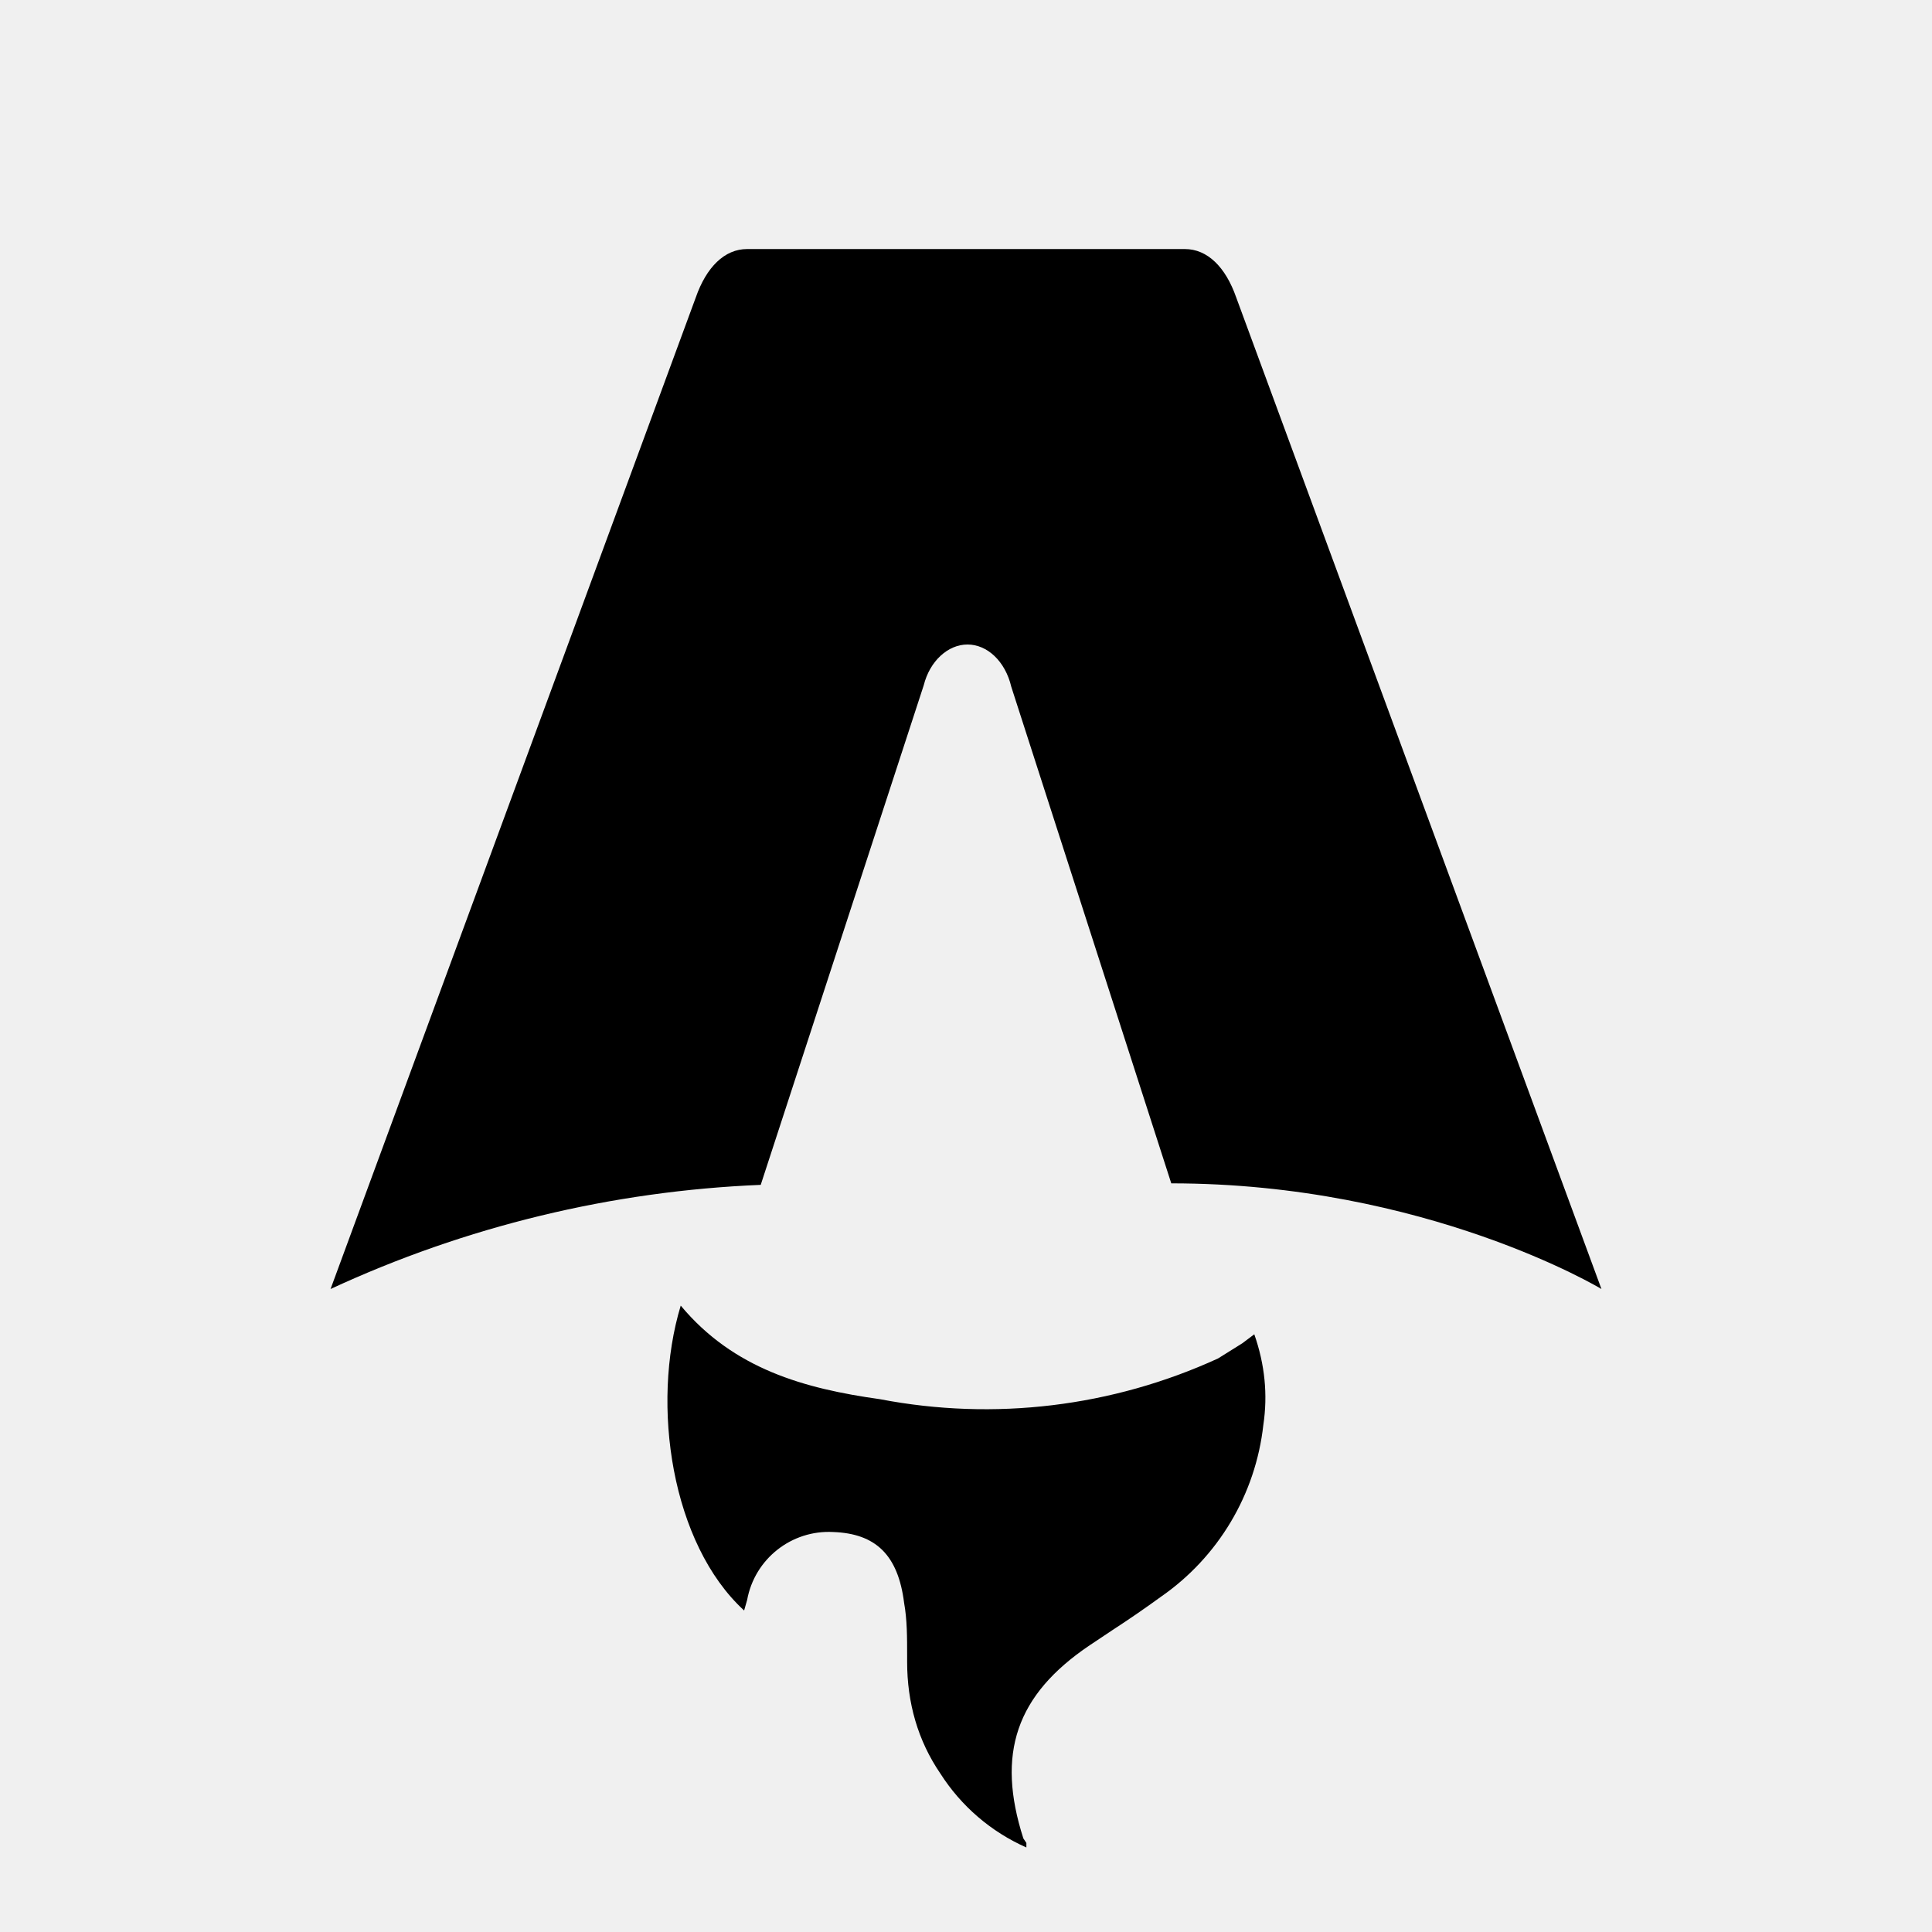
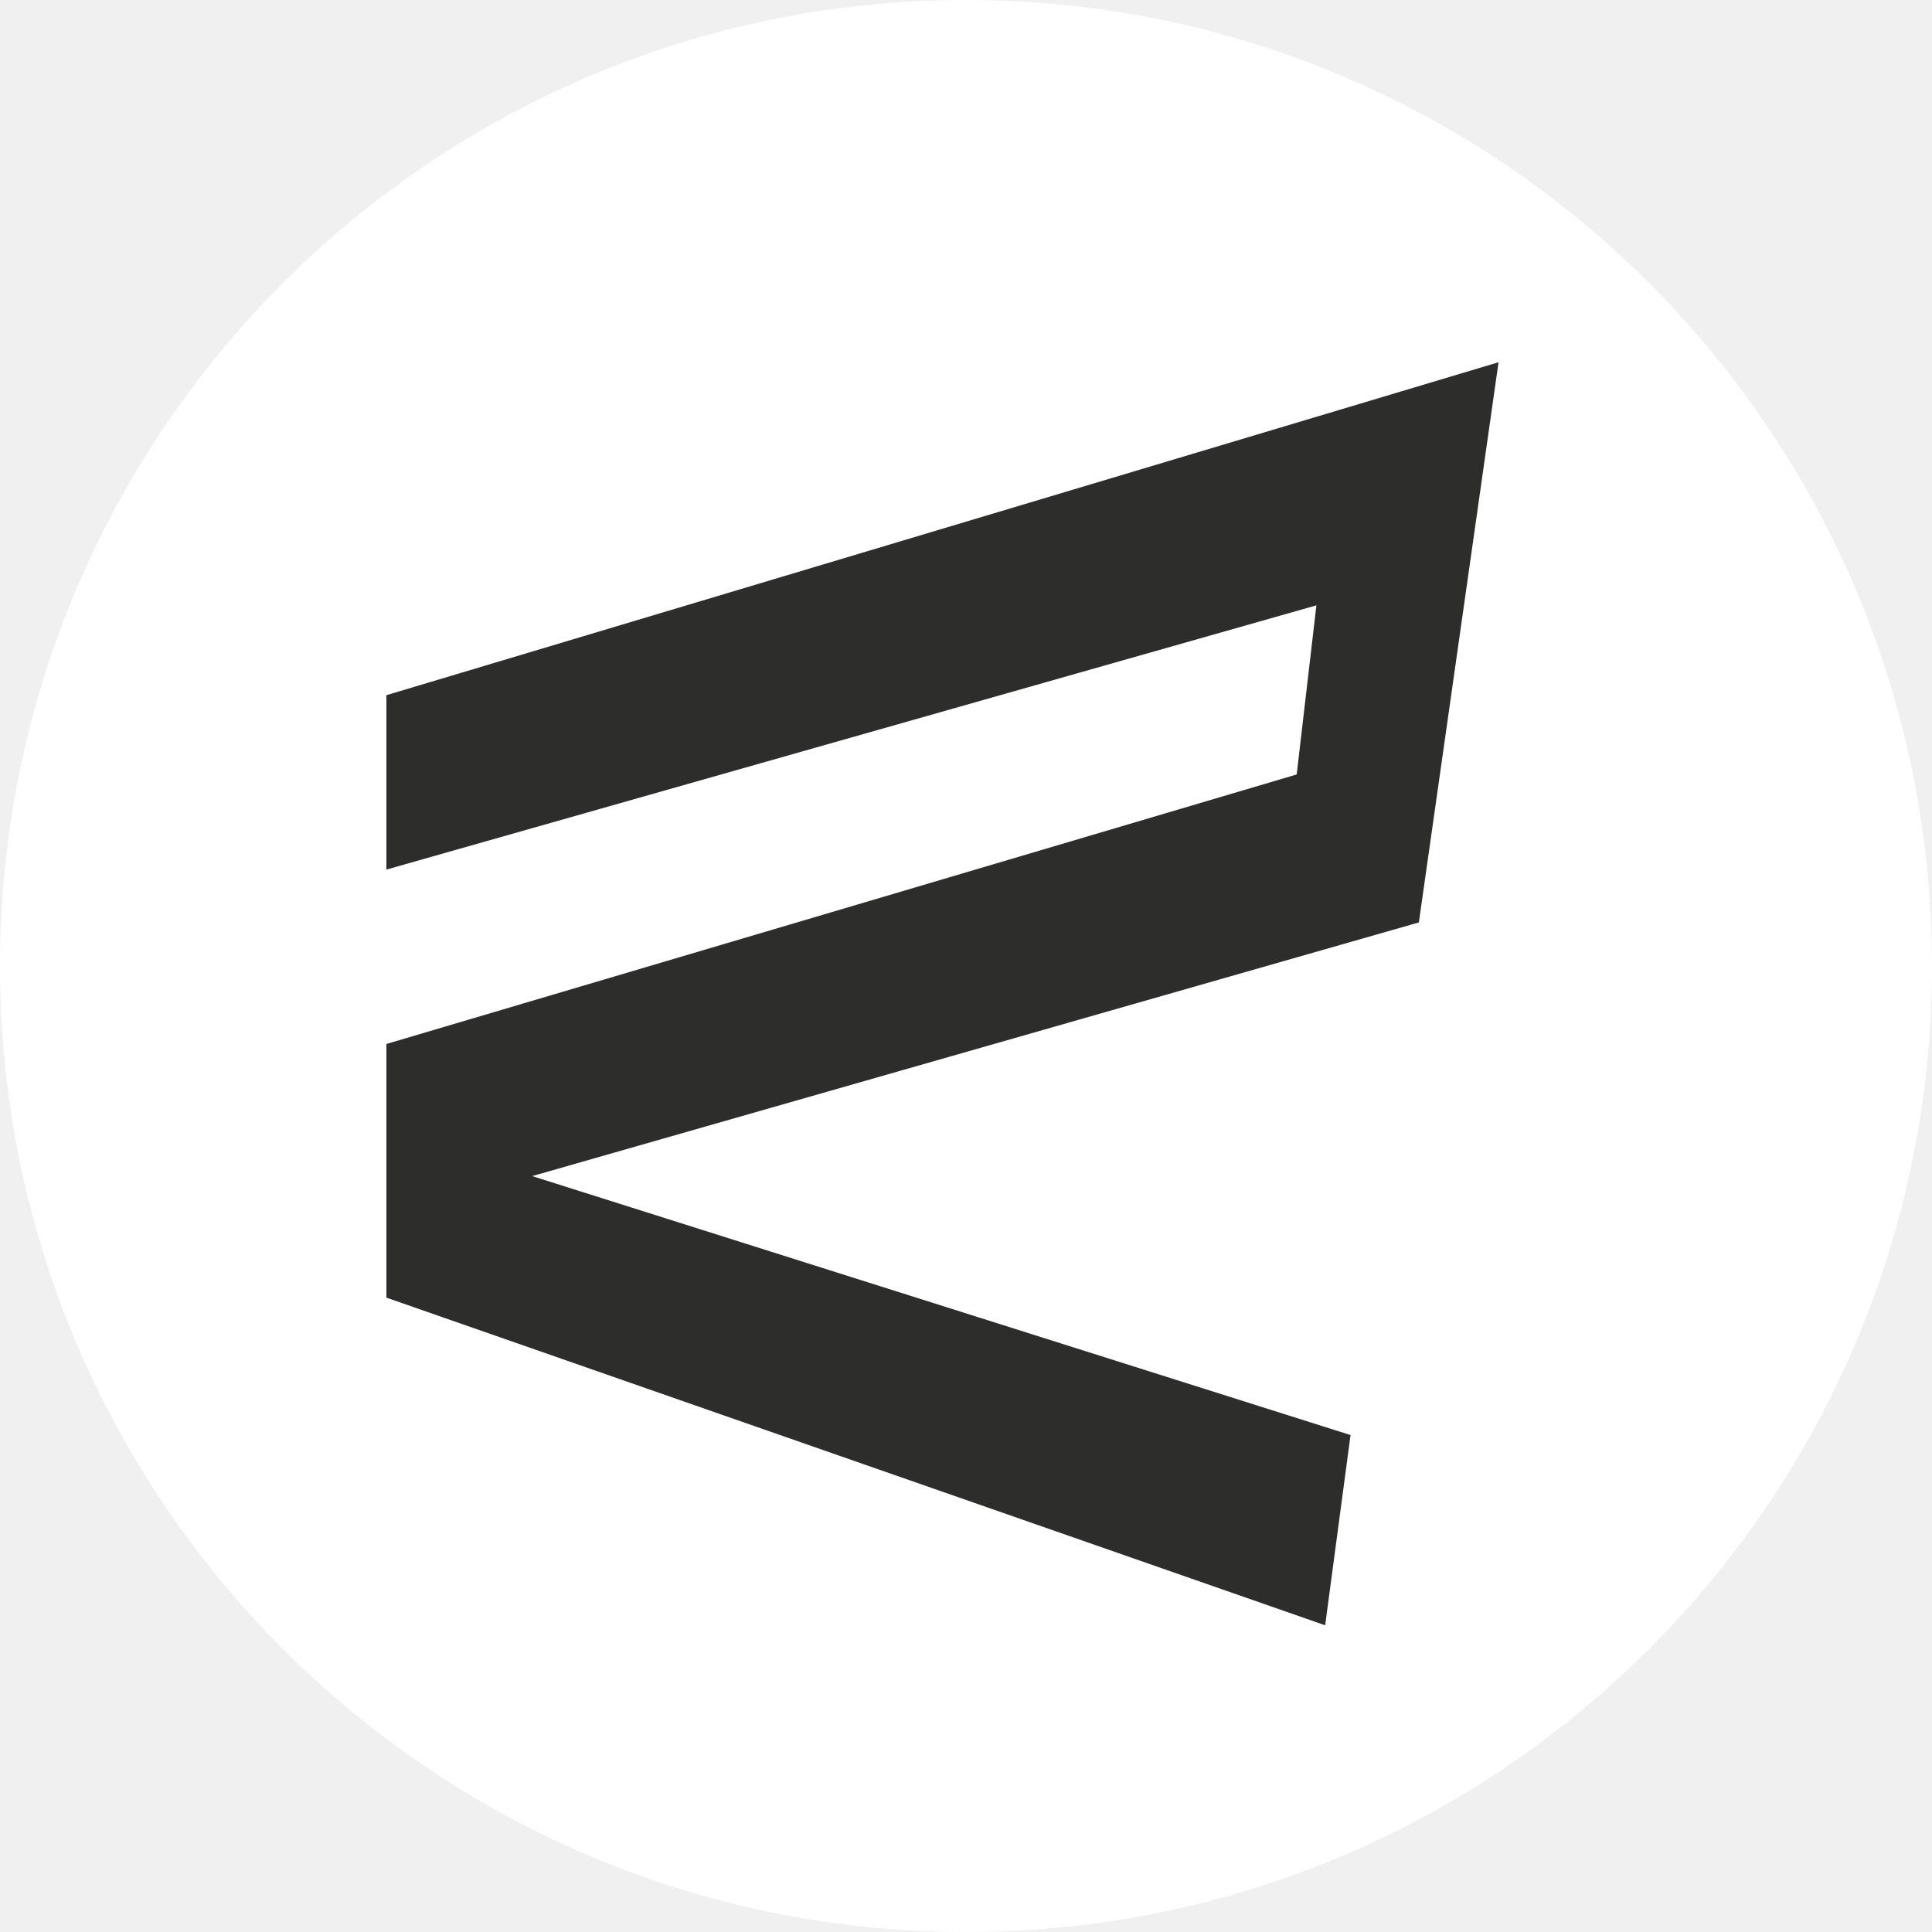
- <svg xmlns="http://www.w3.org/2000/svg" fill="none" viewBox="0 0 128 128">
-   <path d="M50.4 78.5a75.1 75.1 0 0 0-28.5 6.9l24.2-65.7c.7-2 1.9-3.2 3.4-3.2h29c1.5 0 2.7 1.2 3.4 3.2l24.2 65.7s-11.6-7-28.5-7L67 45.5c-.4-1.7-1.6-2.8-2.9-2.8-1.3 0-2.5 1.1-2.9 2.7L50.4 78.5Zm-1.1 28.2Zm-4.2-20.2c-2 6.6-.6 15.8 4.2 20.2a17.5 17.5 0 0 1 .2-.7 5.5 5.5 0 0 1 5.7-4.5c2.8.1 4.3 1.5 4.7 4.7.2 1.1.2 2.3.2 3.5v.4c0 2.7.7 5.2 2.2 7.4a13 13 0 0 0 5.7 4.9v-.3l-.2-.3c-1.8-5.6-.5-9.5 4.4-12.8l1.5-1a73 73 0 0 0 3.2-2.2 16 16 0 0 0 6.8-11.4c.3-2 .1-4-.6-6l-.8.6-1.6 1a37 37 0 0 1-22.4 2.7c-5-.7-9.7-2-13.2-6.2Z" />
-   <style>
-         path { fill: #000; }
-         @media (prefers-color-scheme: dark) {
-             path { fill: #FFF; }
-         }
-     </style>
+ <svg xmlns="http://www.w3.org/2000/svg" width="800" height="800" viewBox="0 0 800 800" fill="none">
+   <rect width="800" height="800" rx="400" fill="white" />
+   <path d="M160 360.075L545.093 250.661L536.935 320.686L160 432.289V537.326L548.721 673L559.227 594.222L220.375 486.996L587.519 381.958L620.512 150L160 287.862V360.075Z" fill="#2D2D2C" />
</svg>
